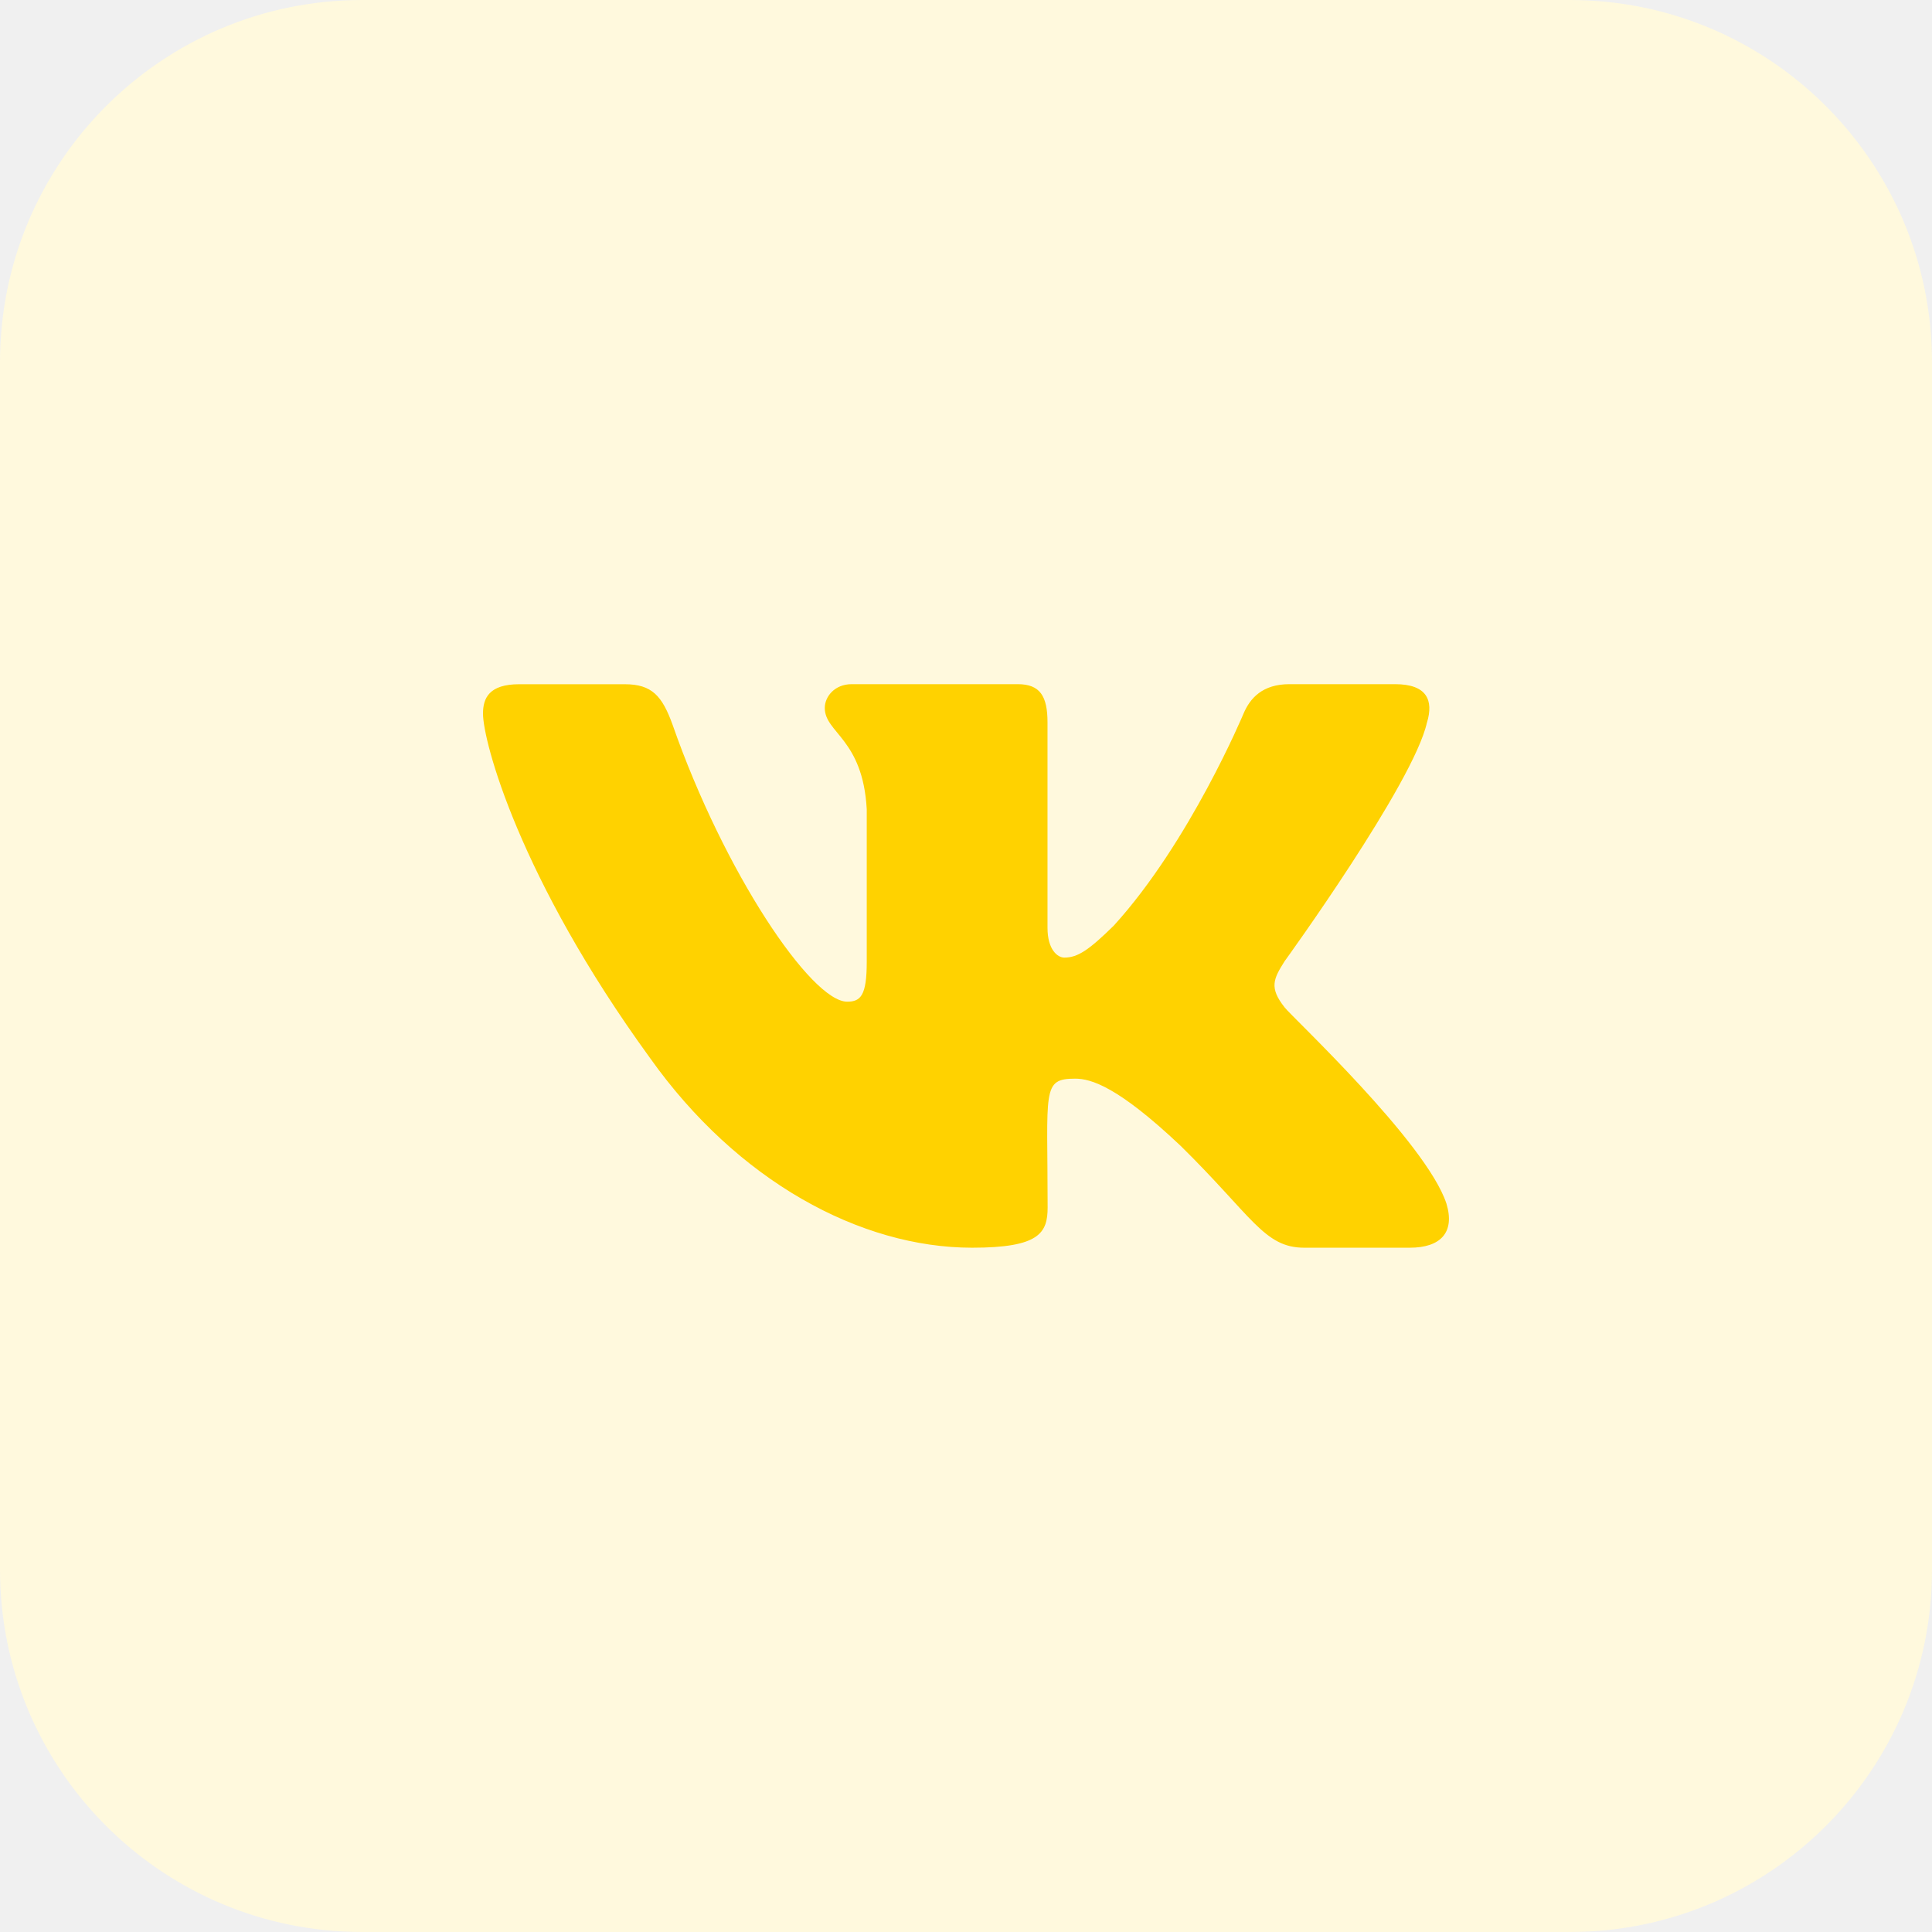
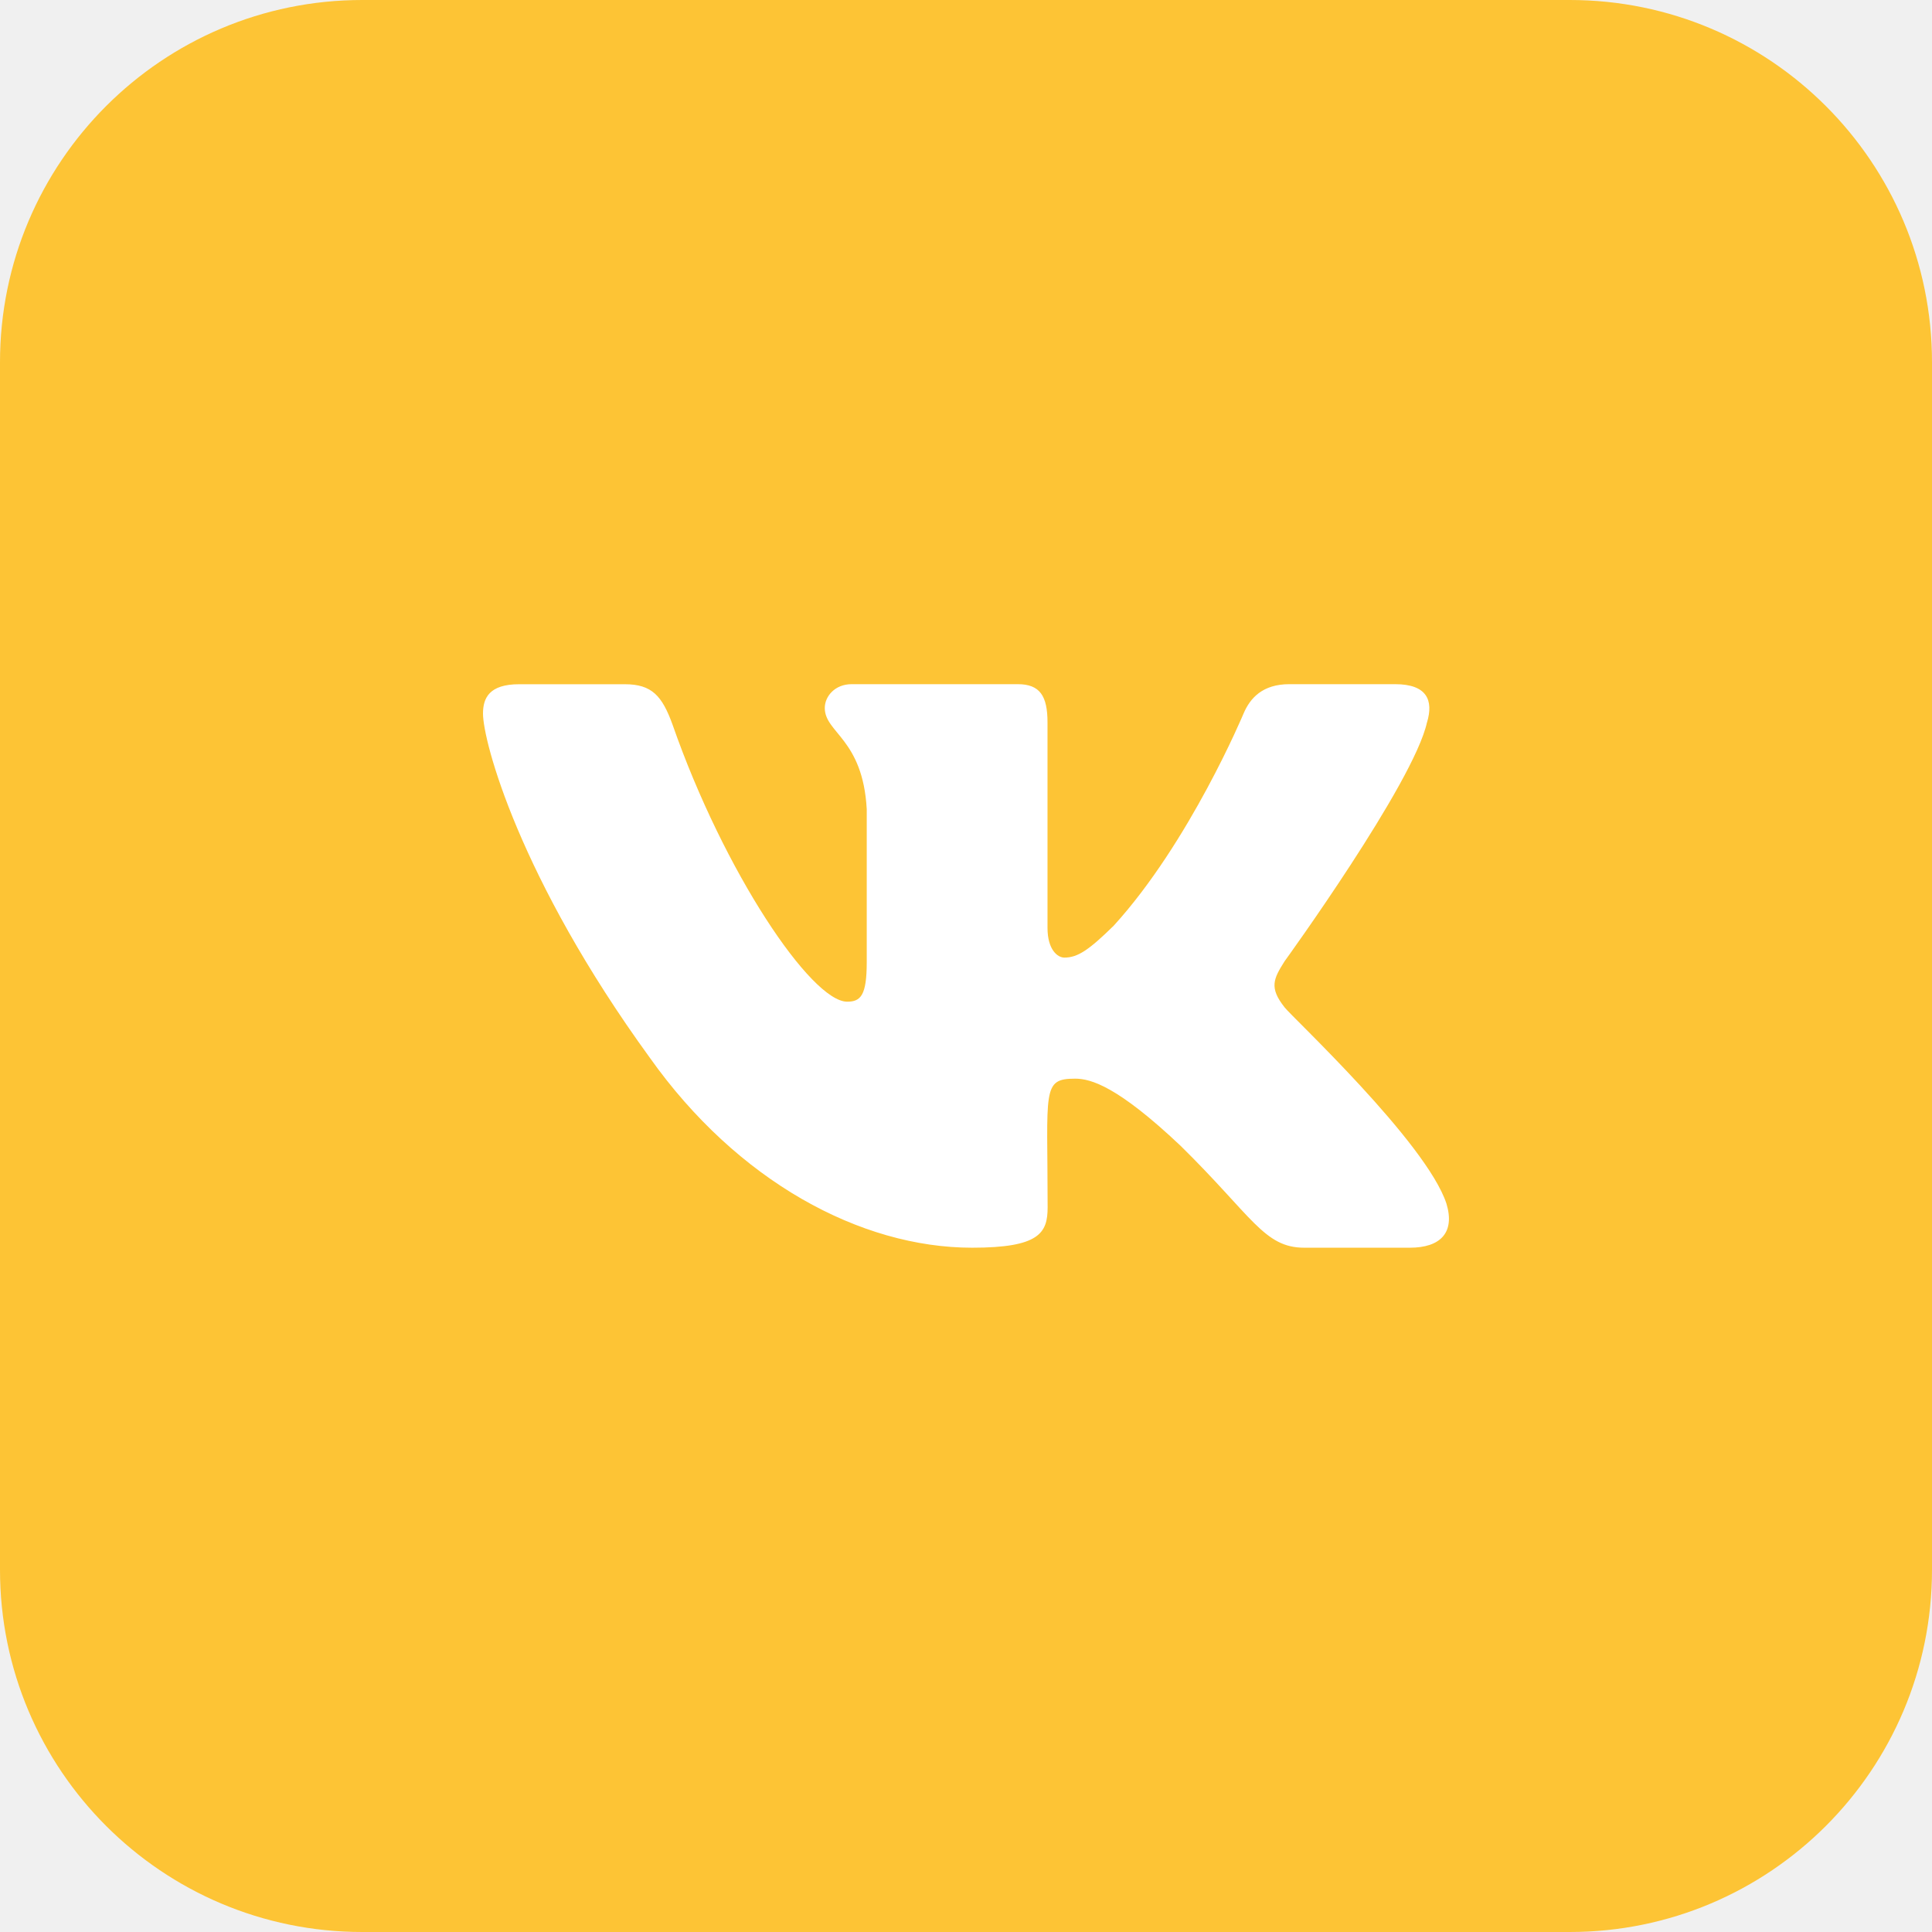
<svg xmlns="http://www.w3.org/2000/svg" id="Bold" enable-background="new 0 0 32 32" height="512" viewBox="0 0 32 32" width="512">
-   <path d="m26 32h-20c-3.314 0-6-2.686-6-6v-20c0-3.314 2.686-6 6-6h20c3.314 0 6 2.686 6 6v20c0 3.314-2.686 6-6 6z" fill="#fff9dd" />
-   <path d="m21.277 16.685c-.259-.327-.184-.472 0-.764.003-.003 2.139-2.954 2.358-3.955l.001-.001c.11-.365 0-.633-.529-.633h-1.75c-.445 0-.651.23-.76.487 0 0-.891 2.132-2.151 3.514-.407.399-.594.528-.817.528-.11 0-.279-.128-.279-.493v-3.403c0-.437-.125-.633-.493-.633h-2.751c-.279 0-.445.204-.445.394 0 .414.63.51.695 1.677v2.532c0 .554-.101.656-.324.656-.594 0-2.038-2.141-2.893-4.59-.172-.475-.342-.668-.79-.668h-1.749c-.499 0-.6.23-.6.487 0 .455.594 2.715 2.765 5.702 1.447 2.039 3.484 3.144 5.337 3.144 1.114 0 1.25-.245 1.25-.668 0-1.948-.101-2.132.457-2.132.259 0 .704.128 1.744 1.111 1.188 1.167 1.384 1.689 2.049 1.689h1.75c.499 0 .752-.245.606-.729-.332-1.017-2.58-3.112-2.681-3.252z" fill="#ffd200" />
+   <path d="m26 32h-20c-3.314 0-6-2.686-6-6v-20c0-3.314 2.686-6 6-6h20c3.314 0 6 2.686 6 6v20c0 3.314-2.686 6-6 6z" fill="#fdc435" />
+   <path d="m21.277 16.685c-.259-.327-.184-.472 0-.764.003-.003 2.139-2.954 2.358-3.955l.001-.001c.11-.365 0-.633-.529-.633h-1.75c-.445 0-.651.23-.76.487 0 0-.891 2.132-2.151 3.514-.407.399-.594.528-.817.528-.11 0-.279-.128-.279-.493v-3.403c0-.437-.125-.633-.493-.633h-2.751c-.279 0-.445.204-.445.394 0 .414.63.51.695 1.677v2.532c0 .554-.101.656-.324.656-.594 0-2.038-2.141-2.893-4.59-.172-.475-.342-.668-.79-.668h-1.749c-.499 0-.6.23-.6.487 0 .455.594 2.715 2.765 5.702 1.447 2.039 3.484 3.144 5.337 3.144 1.114 0 1.25-.245 1.25-.668 0-1.948-.101-2.132.457-2.132.259 0 .704.128 1.744 1.111 1.188 1.167 1.384 1.689 2.049 1.689h1.75c.499 0 .752-.245.606-.729-.332-1.017-2.58-3.112-2.681-3.252z" fill="#ffffff" />
</svg>
